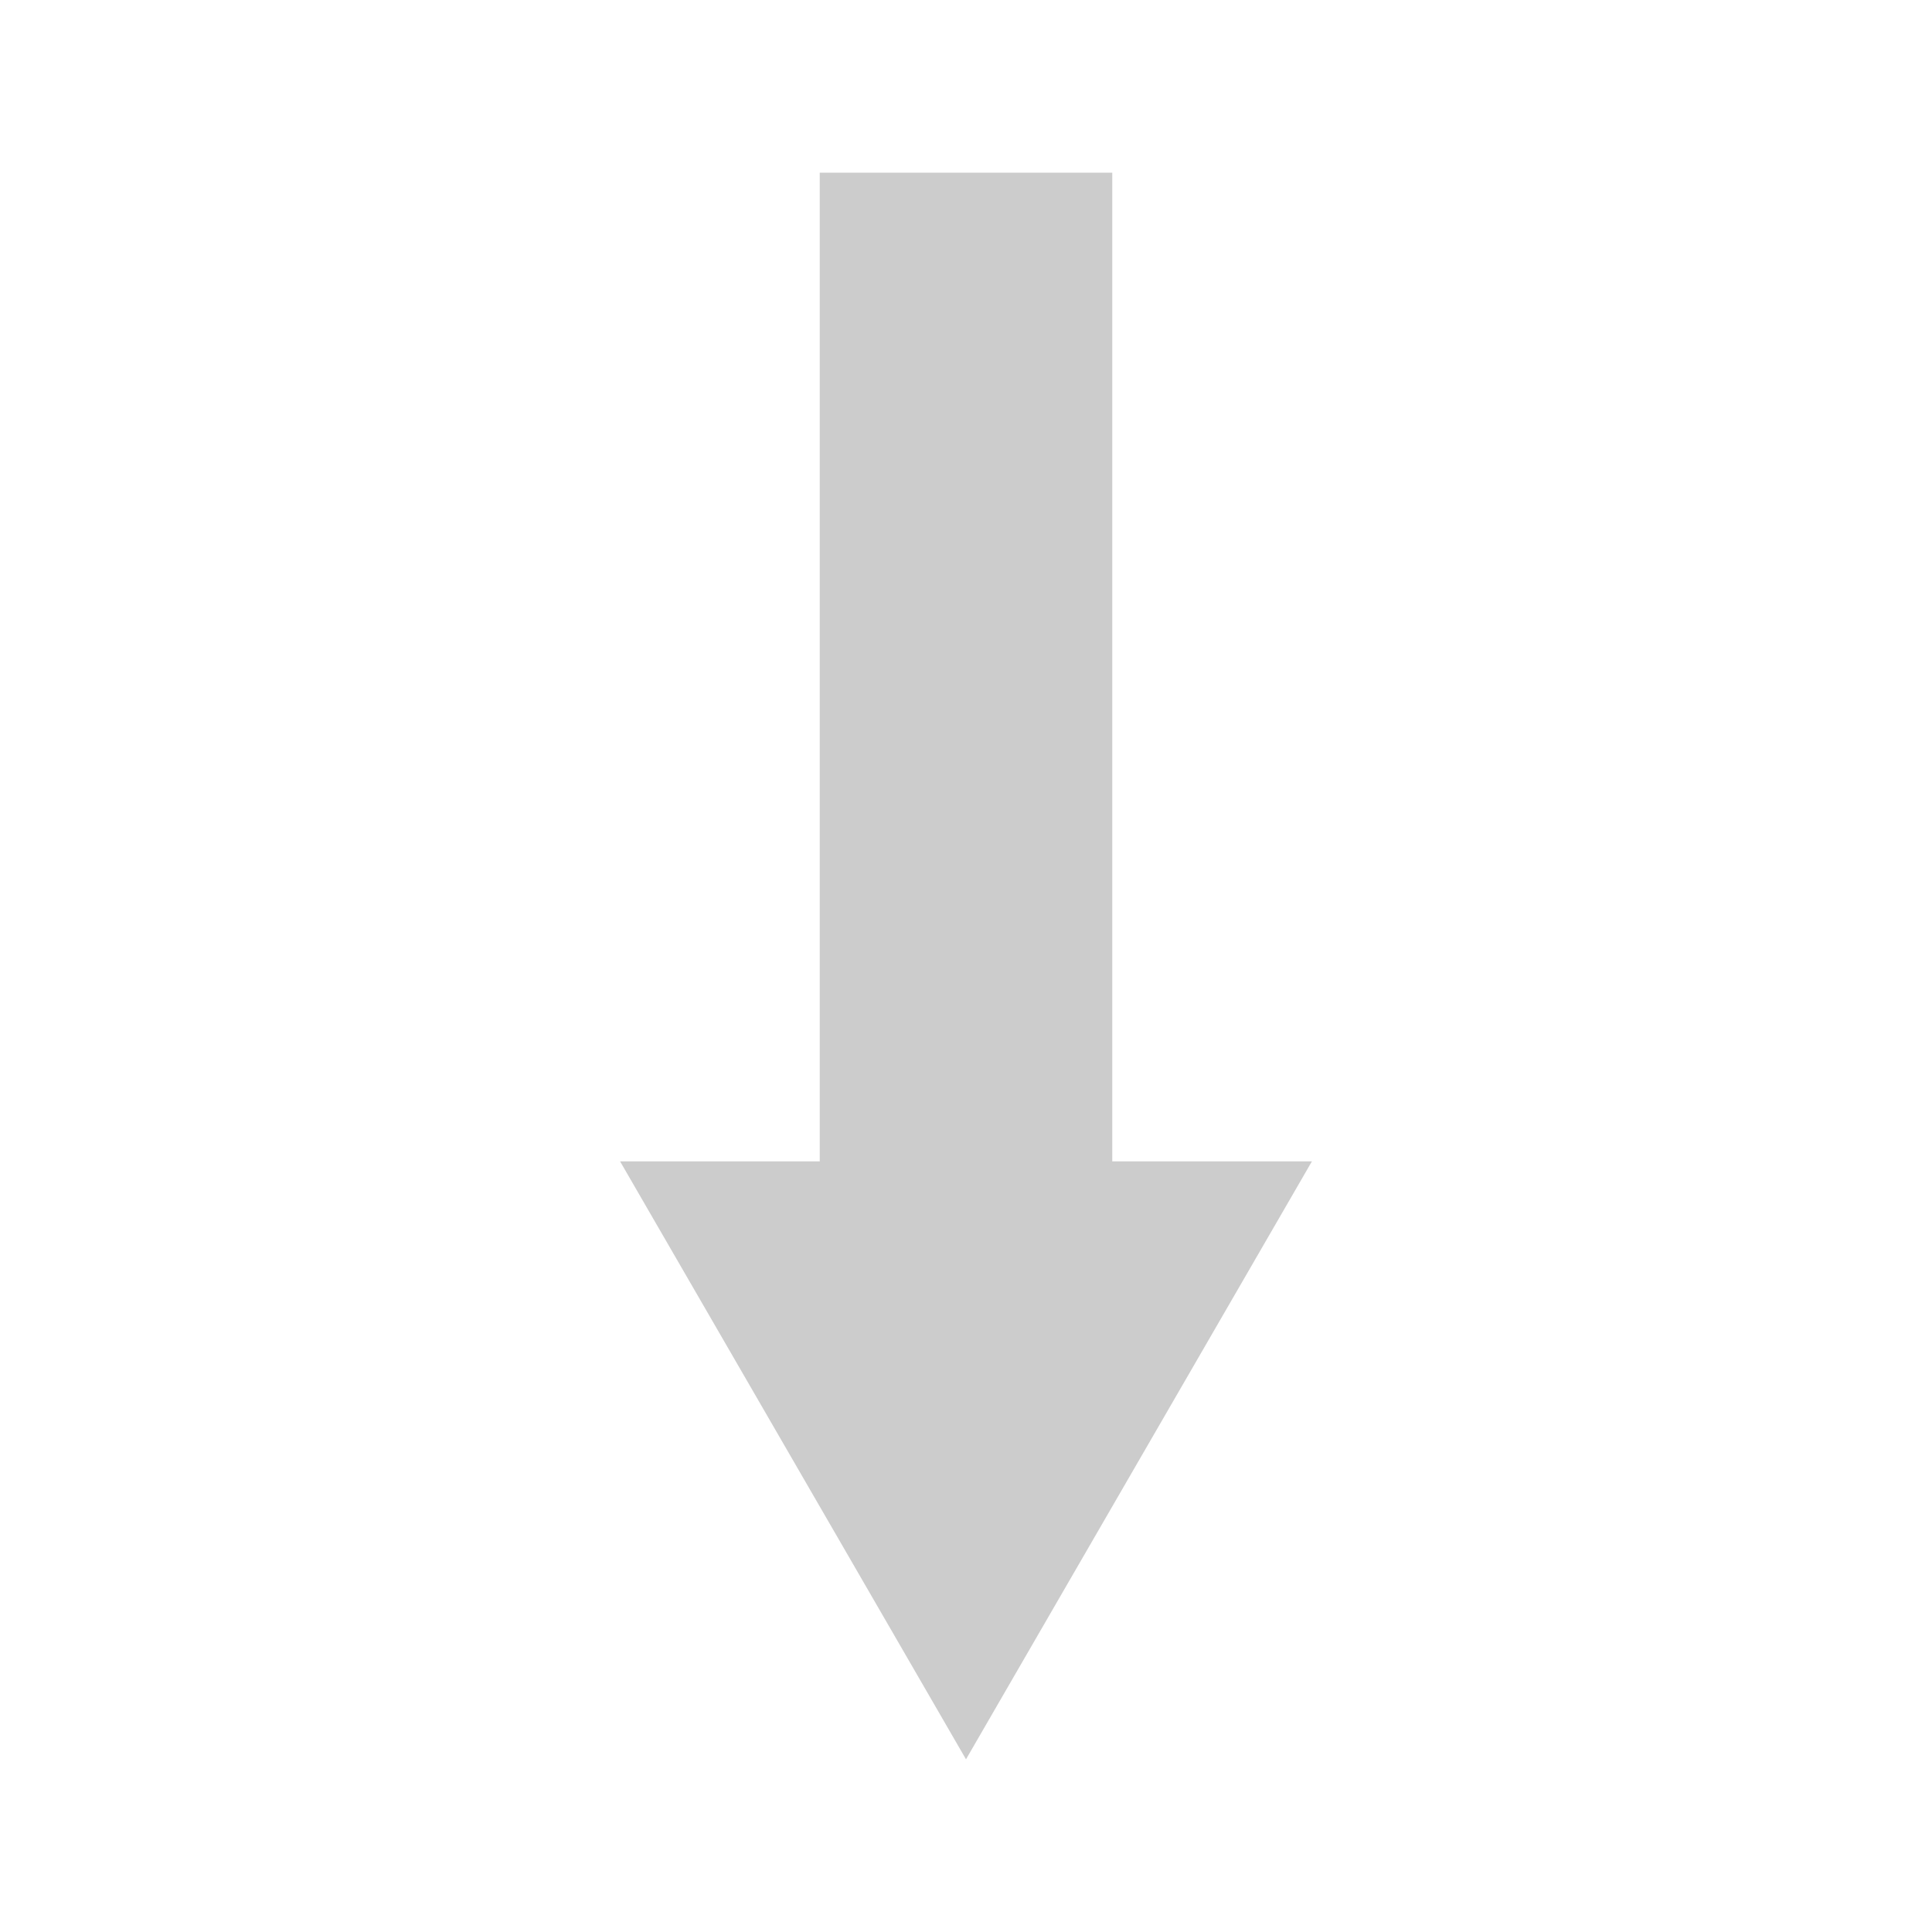
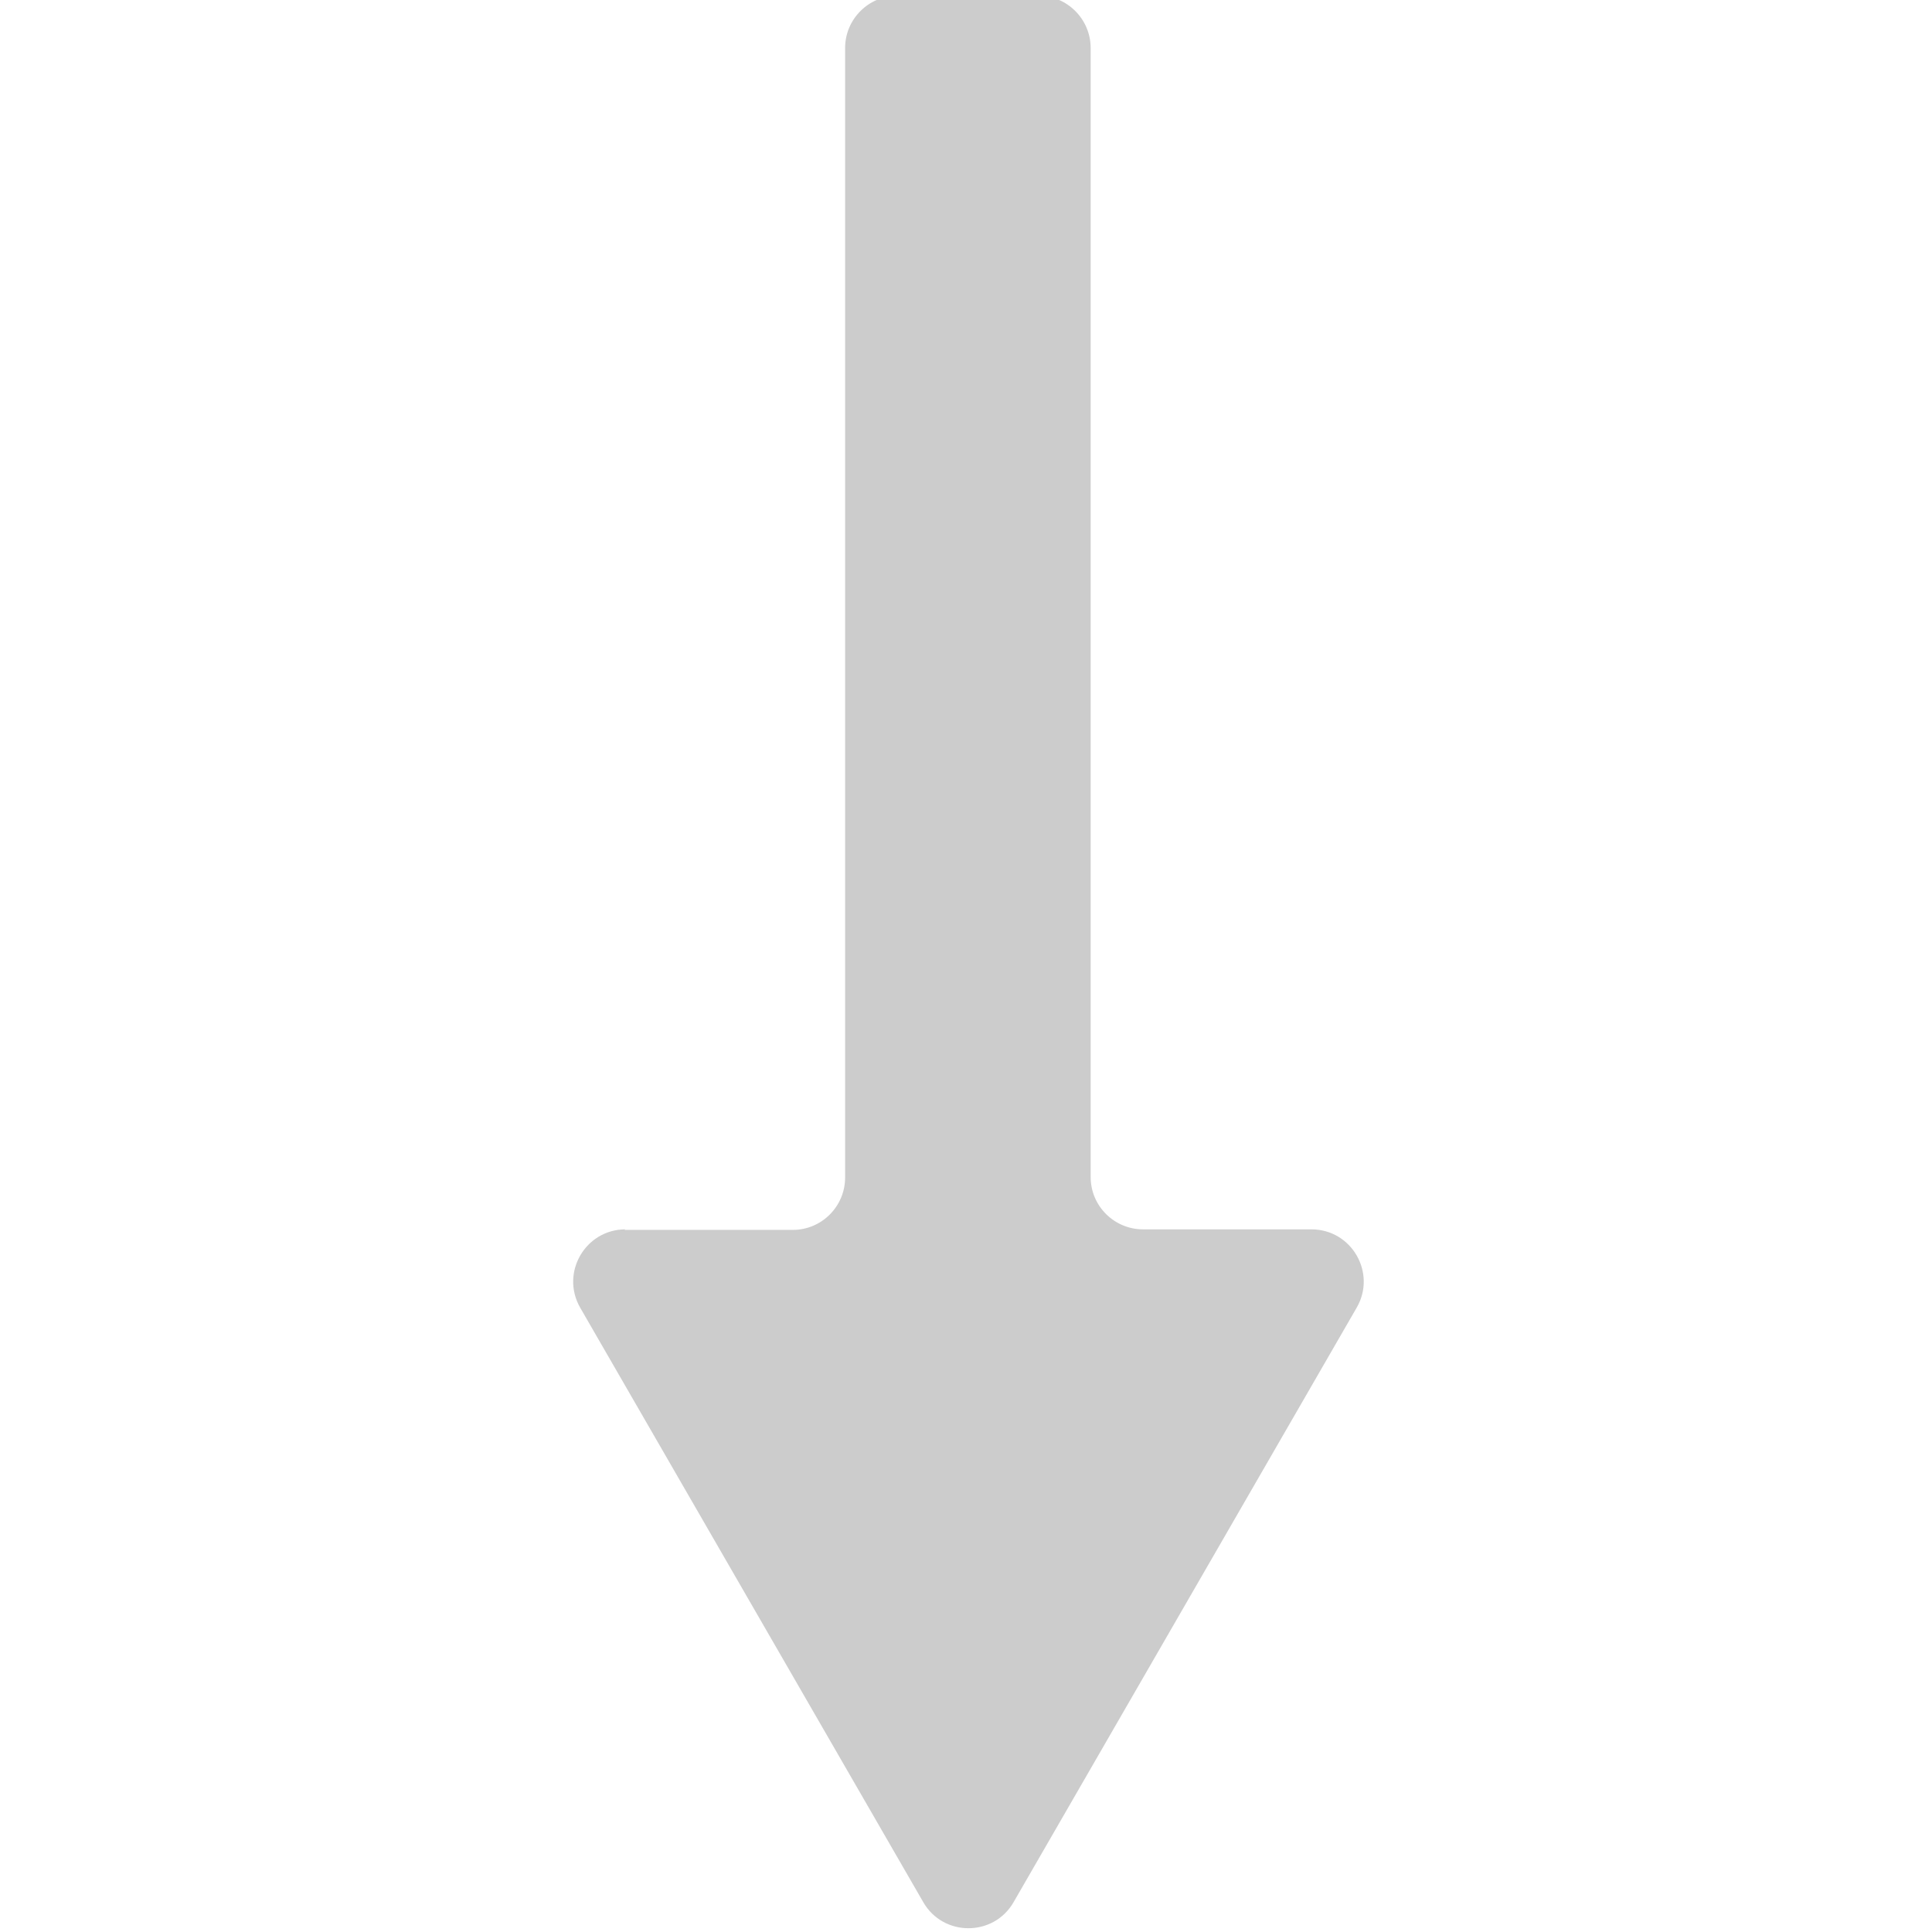
<svg xmlns="http://www.w3.org/2000/svg" id="Layer_1" version="1.1" viewBox="0 0 358 358">
  <defs>
    <style>
-       .st0 {
+       .st0, .st1 {
        display: none;
      }

-       .st1 {
-         fill: #cccccc;
+       .st2, .st1 {
+         fill: #ccc;
      }
    </style>
  </defs>
  <g class="st0">
-     <g id="Layer_11" data-name="Layer_1">
+     <g id="Layer_11">
      <g id="Layer_1-2">
-         <g id="Layer_1-21" data-name="Layer_1-2">
+         <g id="Layer_1-21">
          <g id="Layer_1-2-2">
-             <g id="Layer_1-2-21" data-name="Layer_1-2-2">
-               <path class="st1" d="M328.1,186.6h-85.2V22h-127.8v164.6H29.9l149.1,154.3,149.1-154.3h0Z" />
+             <g id="Layer_1-2-21">
+               <path class="st2" d="M328.1,186.6h-85.2V22h-127.8v164.6H29.9l149.1,154.3,149.1-154.3h0Z" />
            </g>
          </g>
        </g>
      </g>
    </g>
  </g>
  <polygon class="st1" points="114.9 215.2 179 326 243.1 215.2 206.1 215.2 206.1 32 151.9 32 151.9 215.2 114.9 215.2" />
+   <path class="st2" d="M115.9,227.8c-7.4,0-12.1,8-8.4,14.5l31.8,55.1,31.8,55.1c3.7,6.4,13,6.4,16.7,0l31.8-55.1,31.8-55.1c3.7-6.4-.9-14.5-8.4-14.5h-31.2c-5.3,0-9.7-4.3-9.7-9.7V8.9c0-5.3-4.3-9.7-9.7-9.7h-26.1c-5.3,0-9.7,4.3-9.7,9.7v209.3c0,5.3-4.3,9.7-9.7,9.7h-31.2Z" />
</svg>
